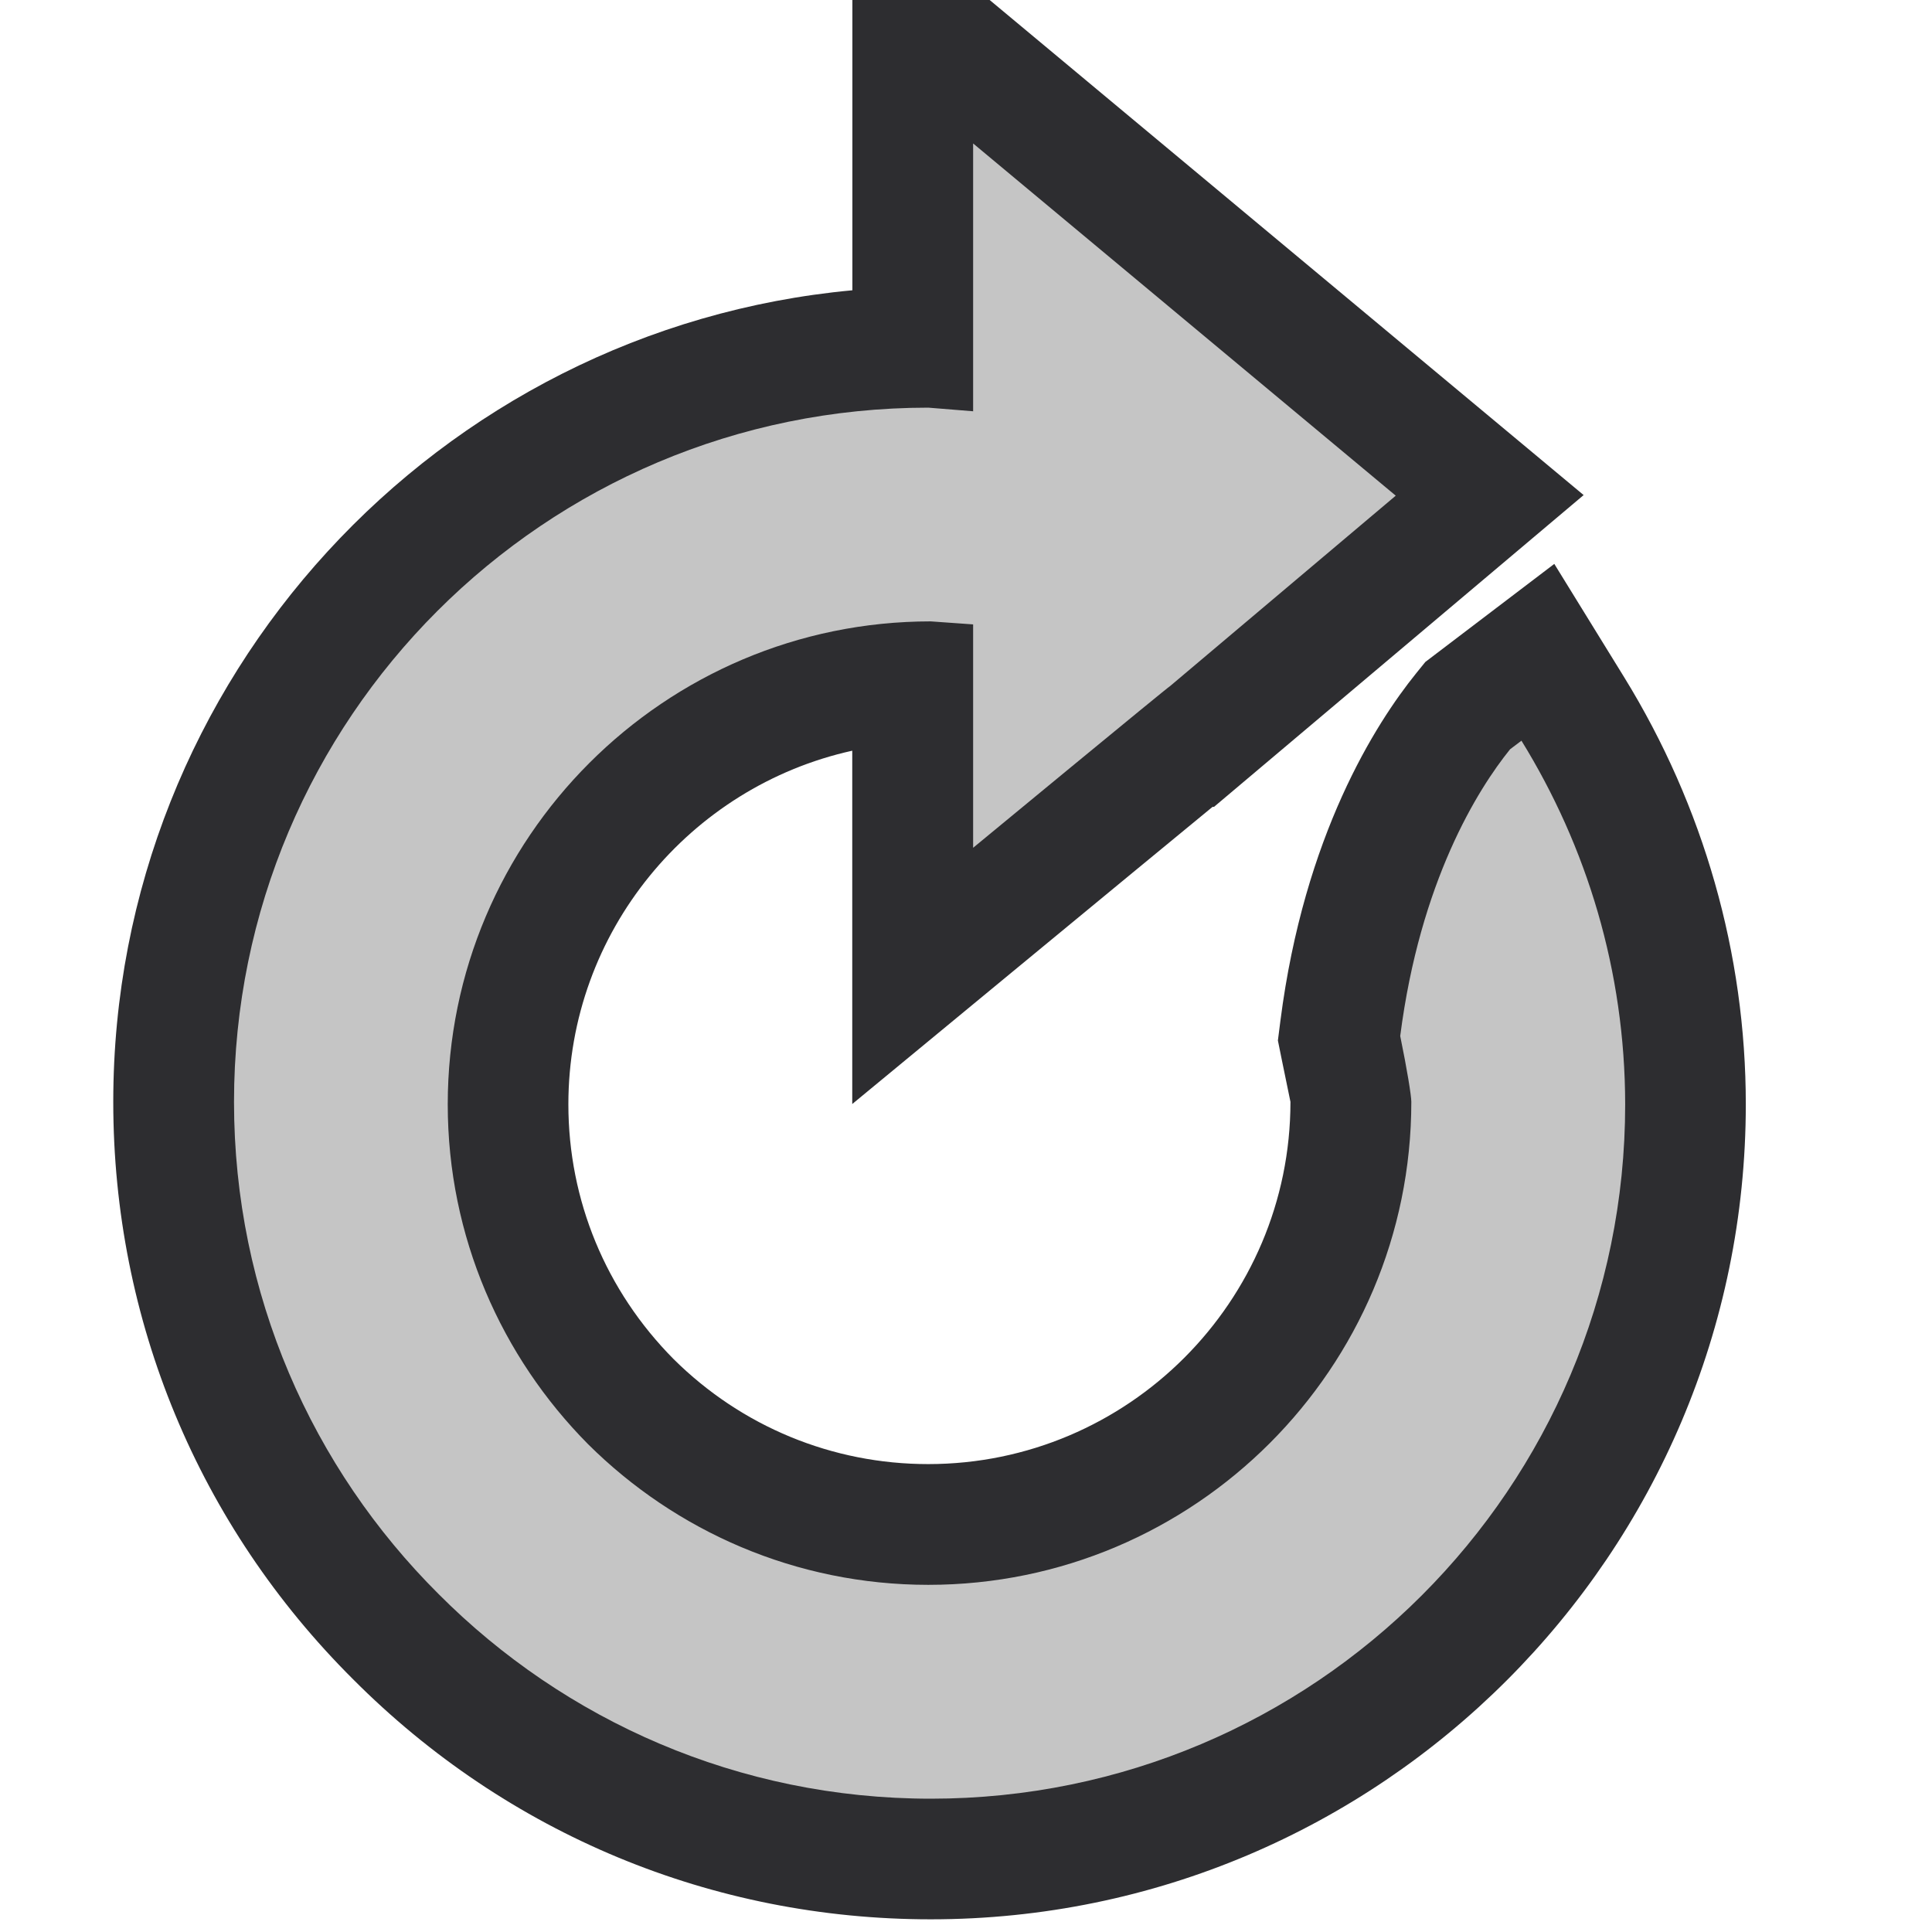
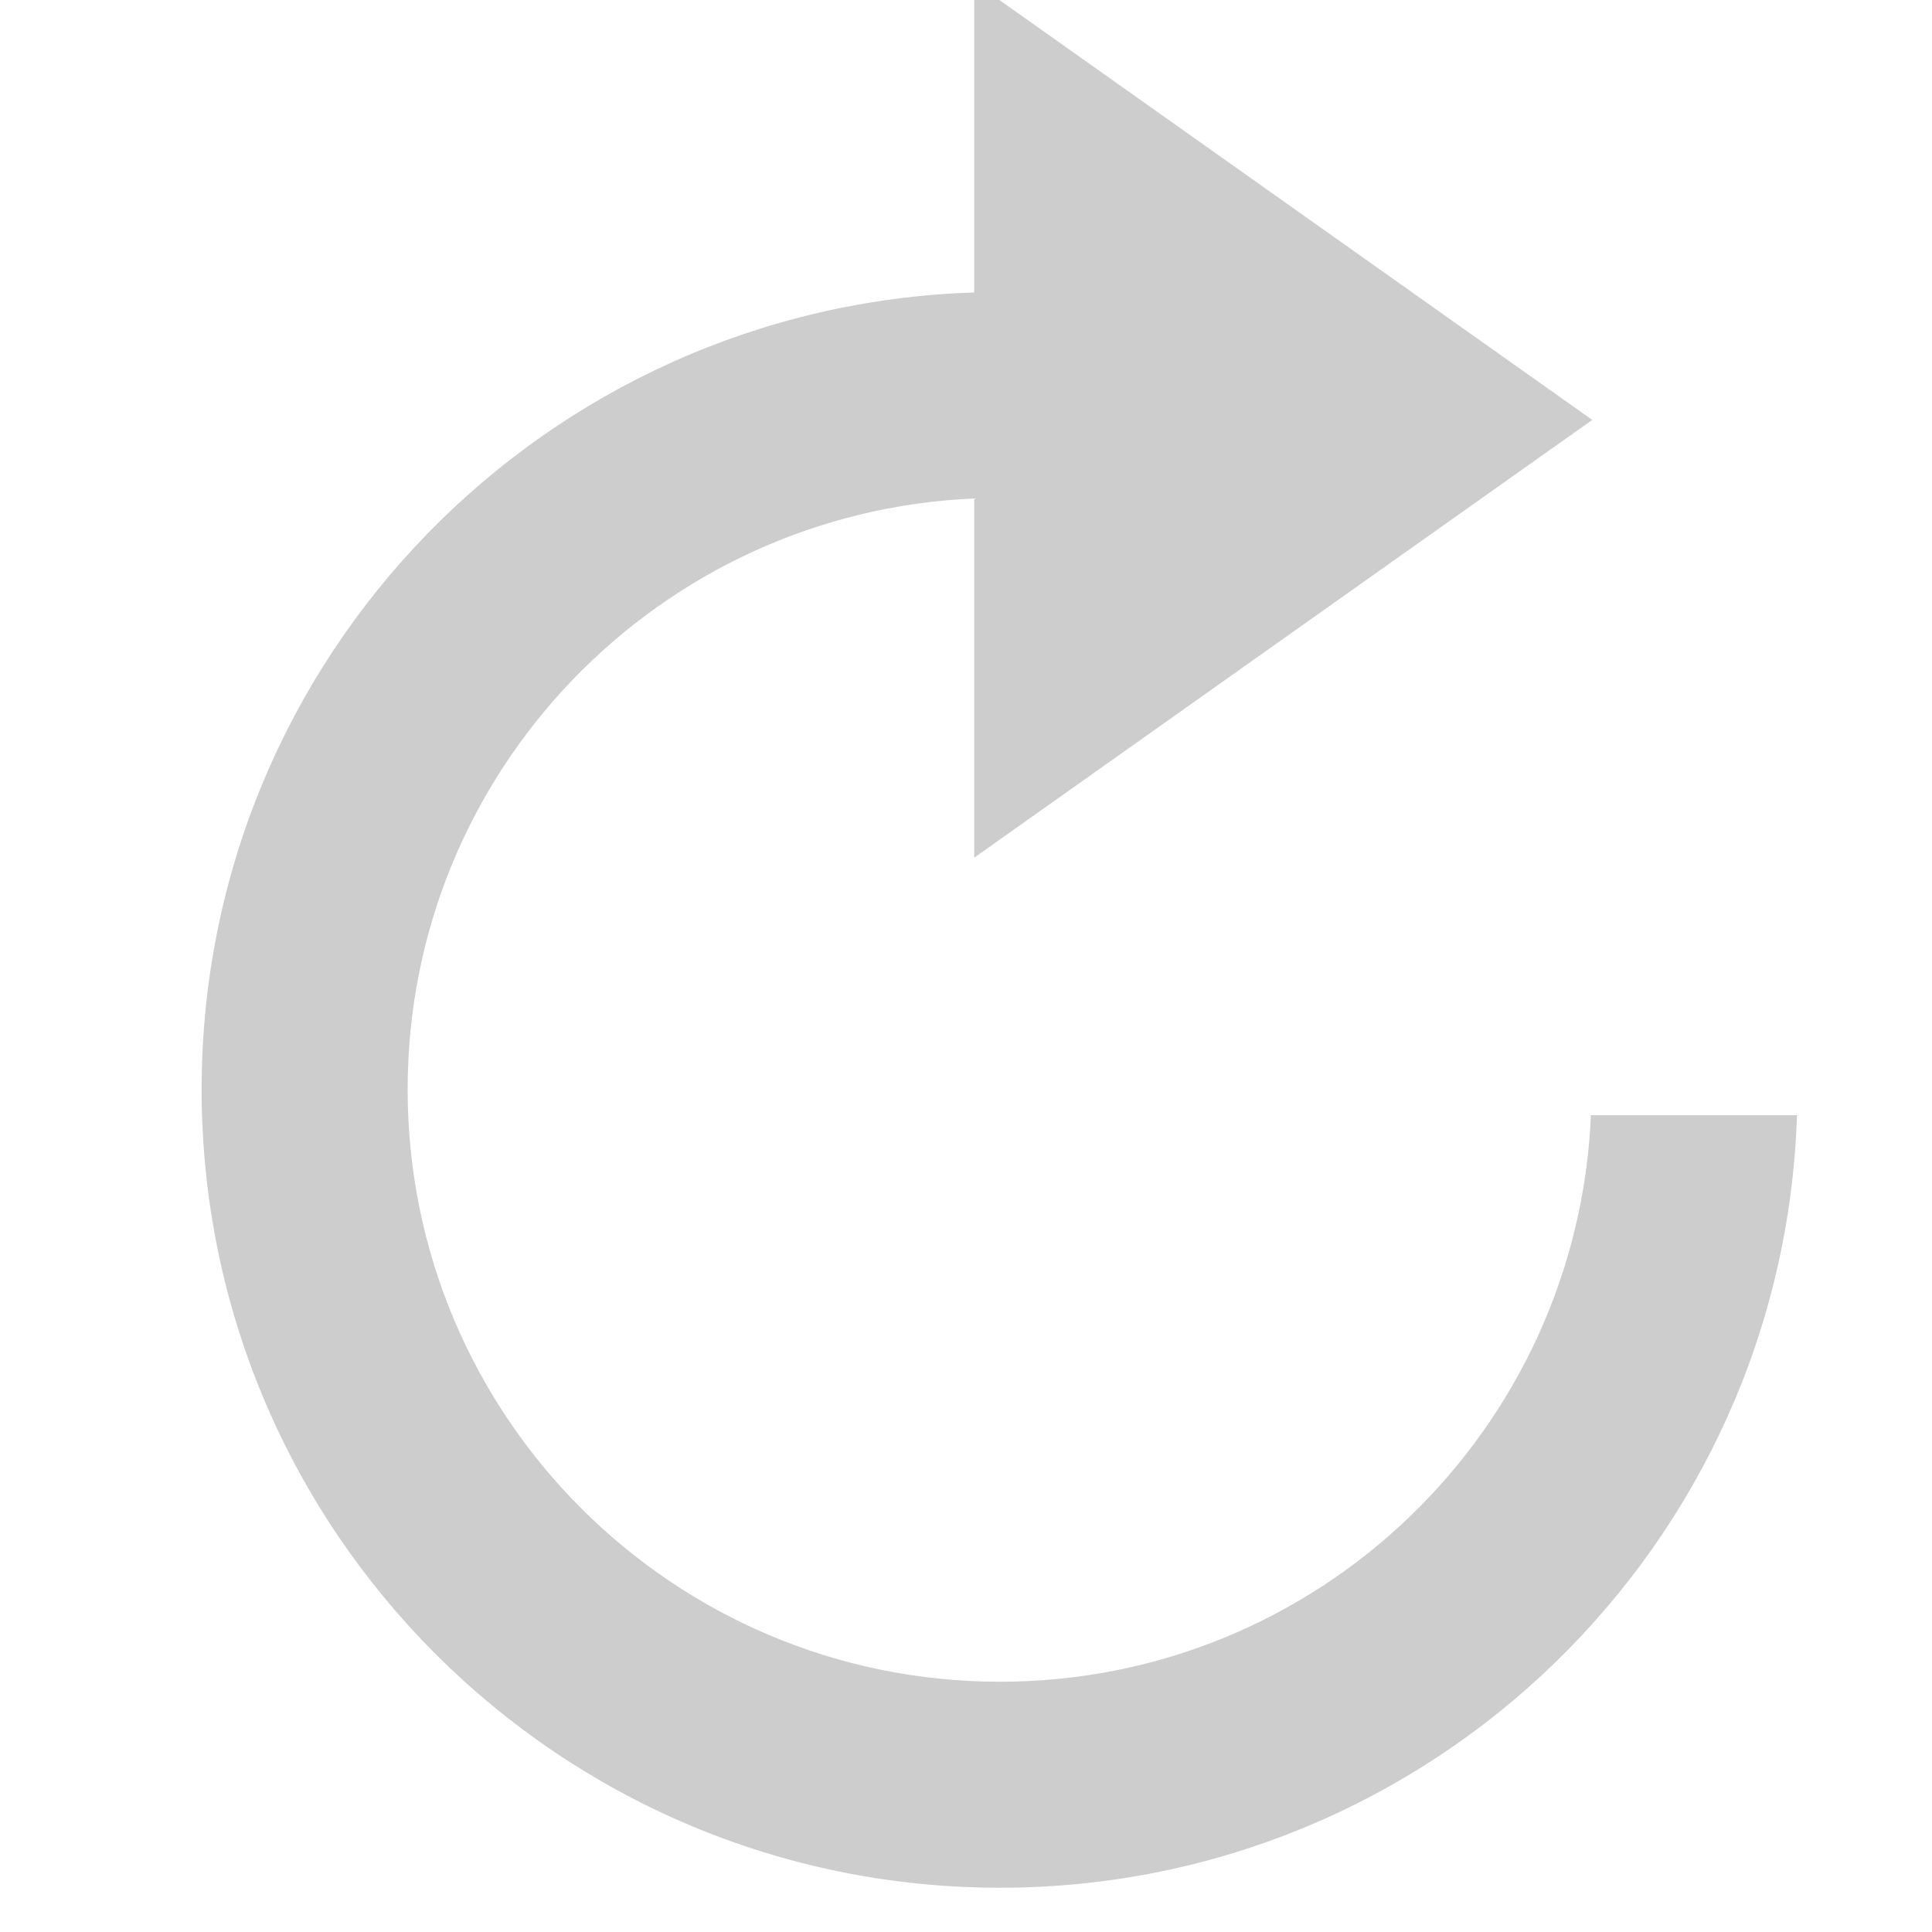
- <svg xmlns="http://www.w3.org/2000/svg" width="16" height="16">
-   <path d="M13.451 5.609l-.579-.939-1.068.812-.076.094c-.335.415-.927 1.341-1.124 2.876l-.021.165.033.163.071.345c0 1.654-1.346 3-3 3-.795 0-1.545-.311-2.107-.868-.563-.567-.873-1.317-.873-2.111 0-1.431 1.007-2.632 2.351-2.929v2.926s2.528-2.087 2.984-2.461h.012l3.061-2.582-4.919-4.1h-1.137v2.404c-3.429.318-6.121 3.211-6.121 6.721 0 1.809.707 3.508 1.986 4.782 1.277 1.282 2.976 1.988 4.784 1.988 3.722 0 6.75-3.028 6.75-6.75 0-1.245-.349-2.468-1.007-3.536z" fill="#2D2D30" />
-   <path d="M12.6 6.134l-.094.071c-.269.333-.746 1.096-.91 2.375.057.277.092.495.092.545 0 2.206-1.794 4-4 4-1.098 0-2.093-.445-2.817-1.164-.718-.724-1.163-1.718-1.163-2.815 0-2.206 1.794-4 4-4l.351.025v1.85s1.626-1.342 1.631-1.339l1.869-1.577-3.5-2.917v2.218l-.371-.03c-3.176 0-5.75 2.574-5.75 5.75 0 1.593.648 3.034 1.695 4.076 1.042 1.046 2.482 1.694 4.076 1.694 3.176 0 5.75-2.574 5.75-5.75-.001-1.106-.318-2.135-.859-3.012z" fill="#C5C5C5" />
+ <svg xmlns="http://www.w3.org/2000/svg" t="1557478348999" class="icon" style="" viewBox="0 0 1000 1000" version="1.1" p-id="5532" width="16" height="16">
+   <defs>
+     <style type="text/css" />
+   </defs>
+   <path d="M504.242 258.012c-163.075 7.027-293.243 141.07-293.243 305.887 0 169.316 137.262 306.562 306.572 306.562 164.823 0 298.871-130.165 305.899-293.234h106.636C923.023 799.207 741.28 977.09 517.57 977.09c-228.21 0-413.208-184.988-413.208-413.191 0-223.702 177.902-405.437 399.879-412.517V-9.241l319.904 226.589L504.242 443.938V258.012z" p-id="5533" fill="#cdcdcd" />
</svg>
